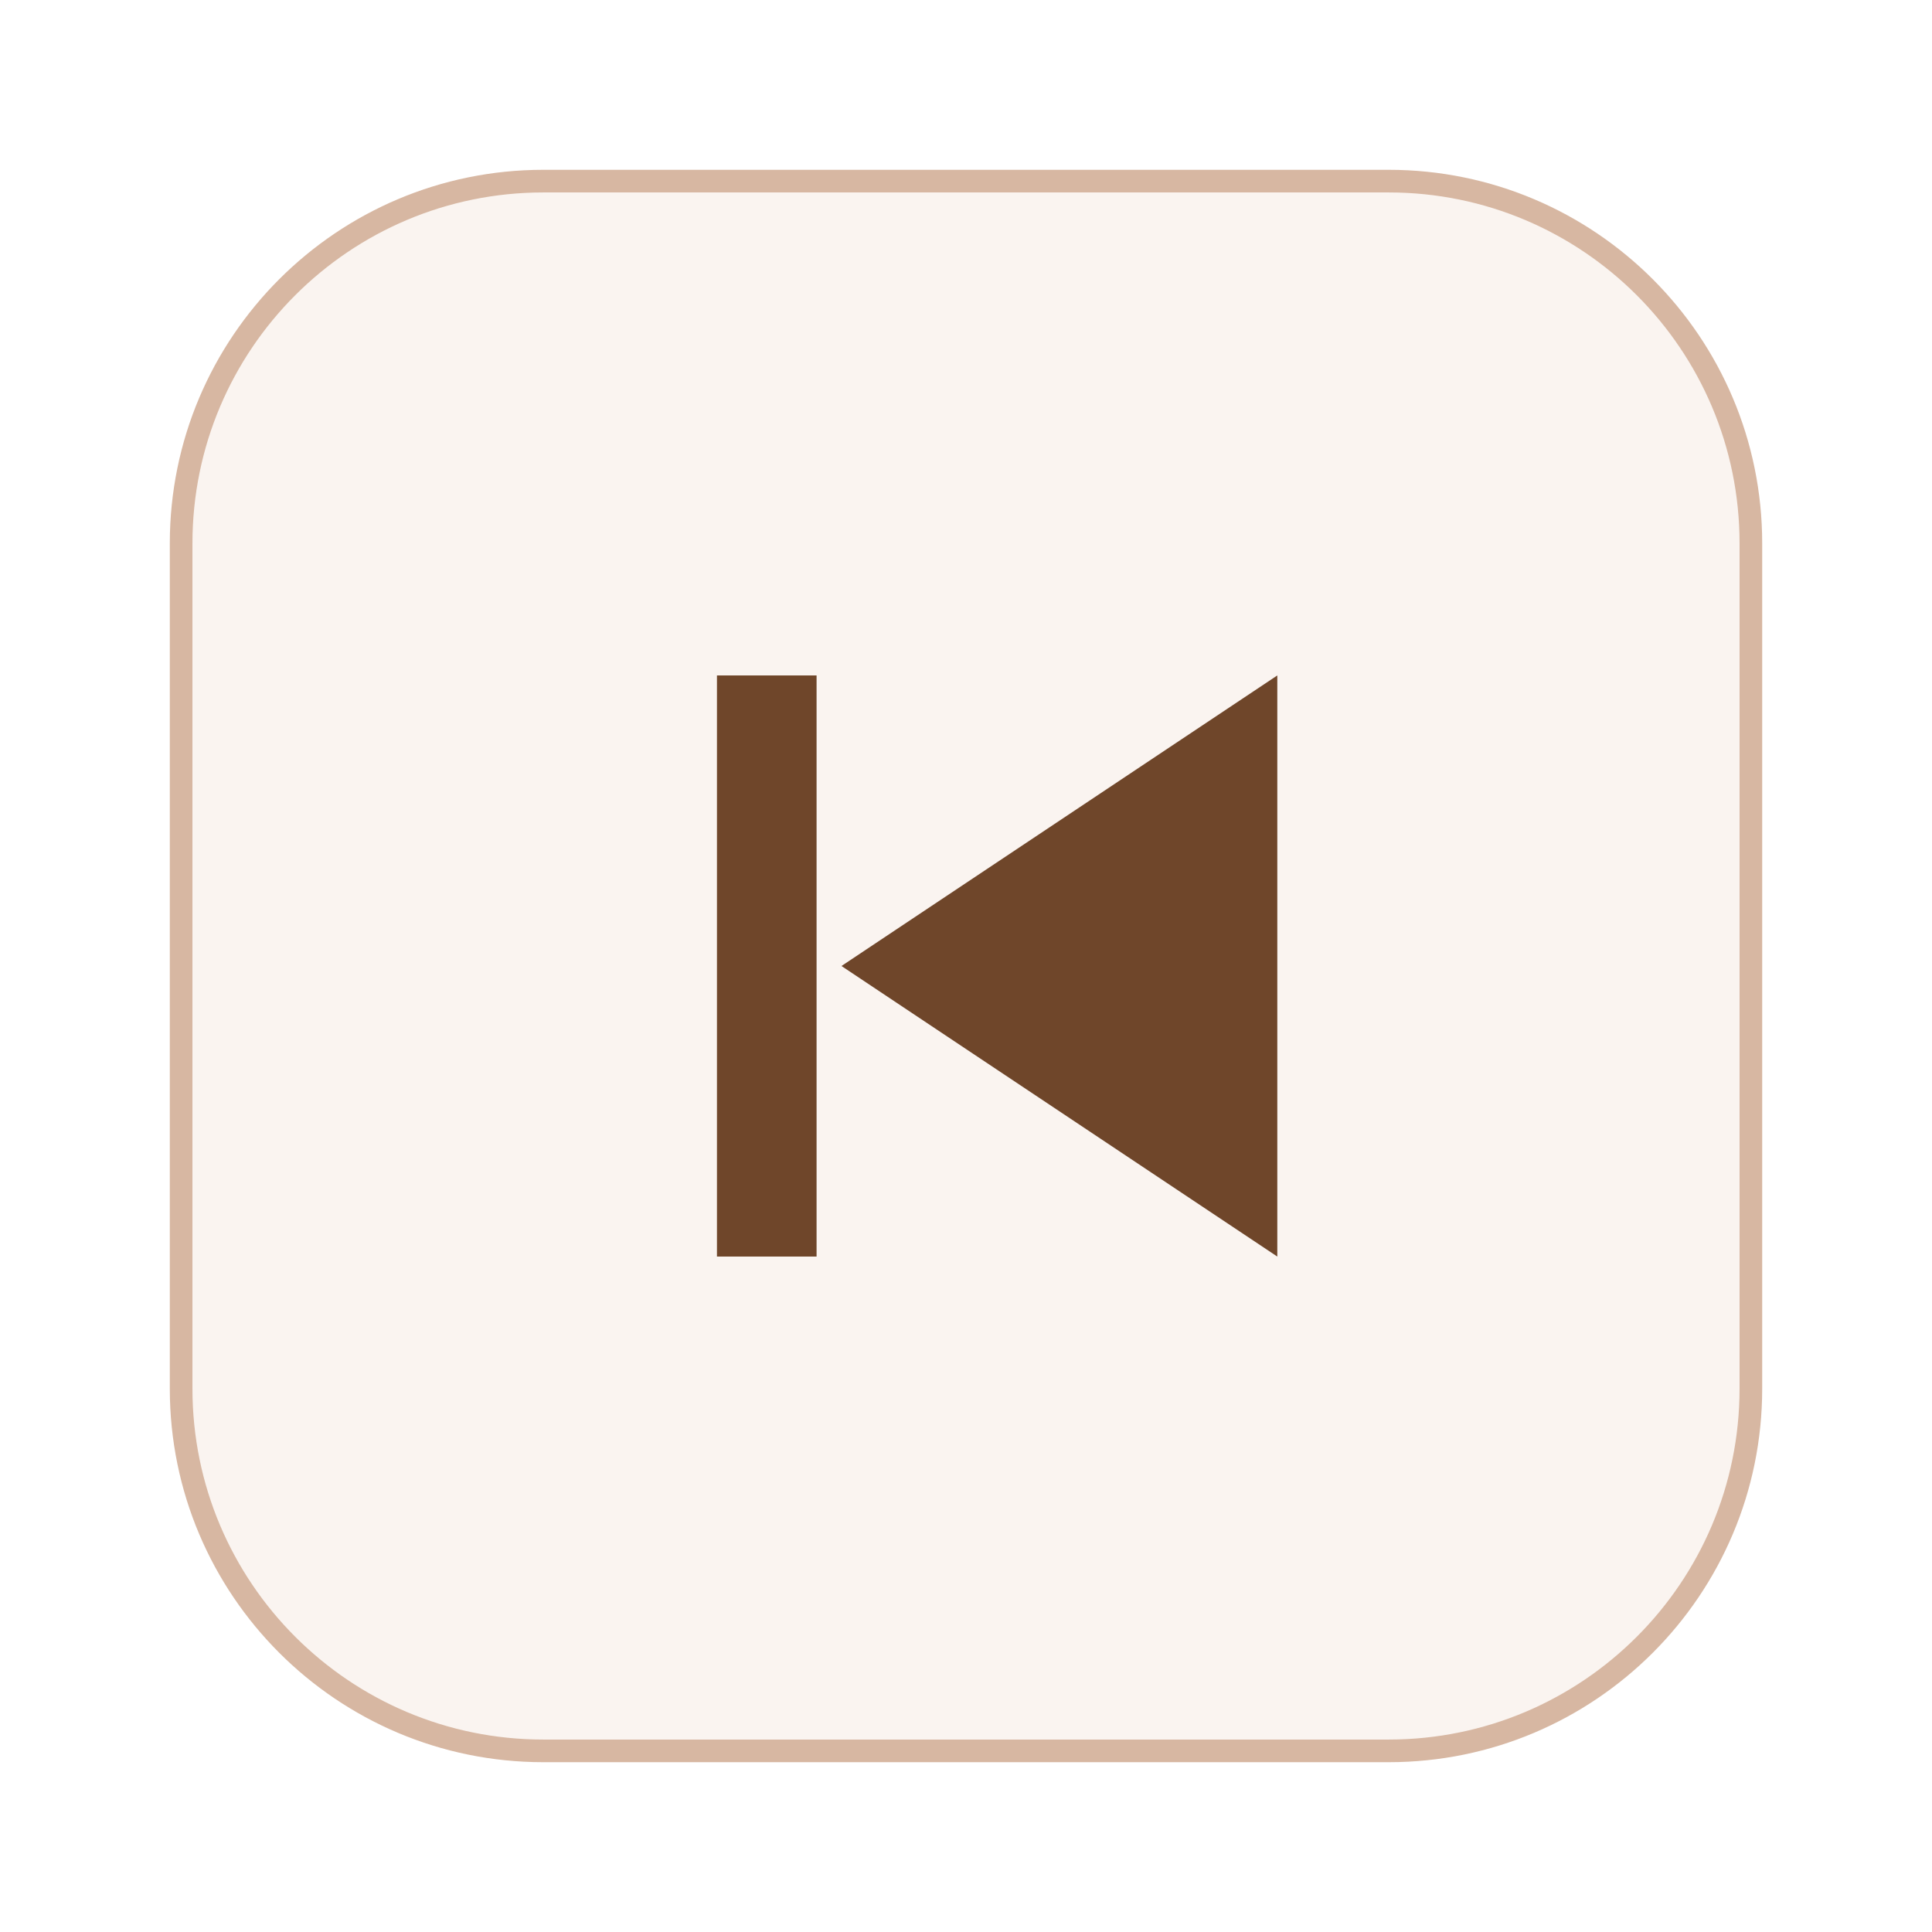
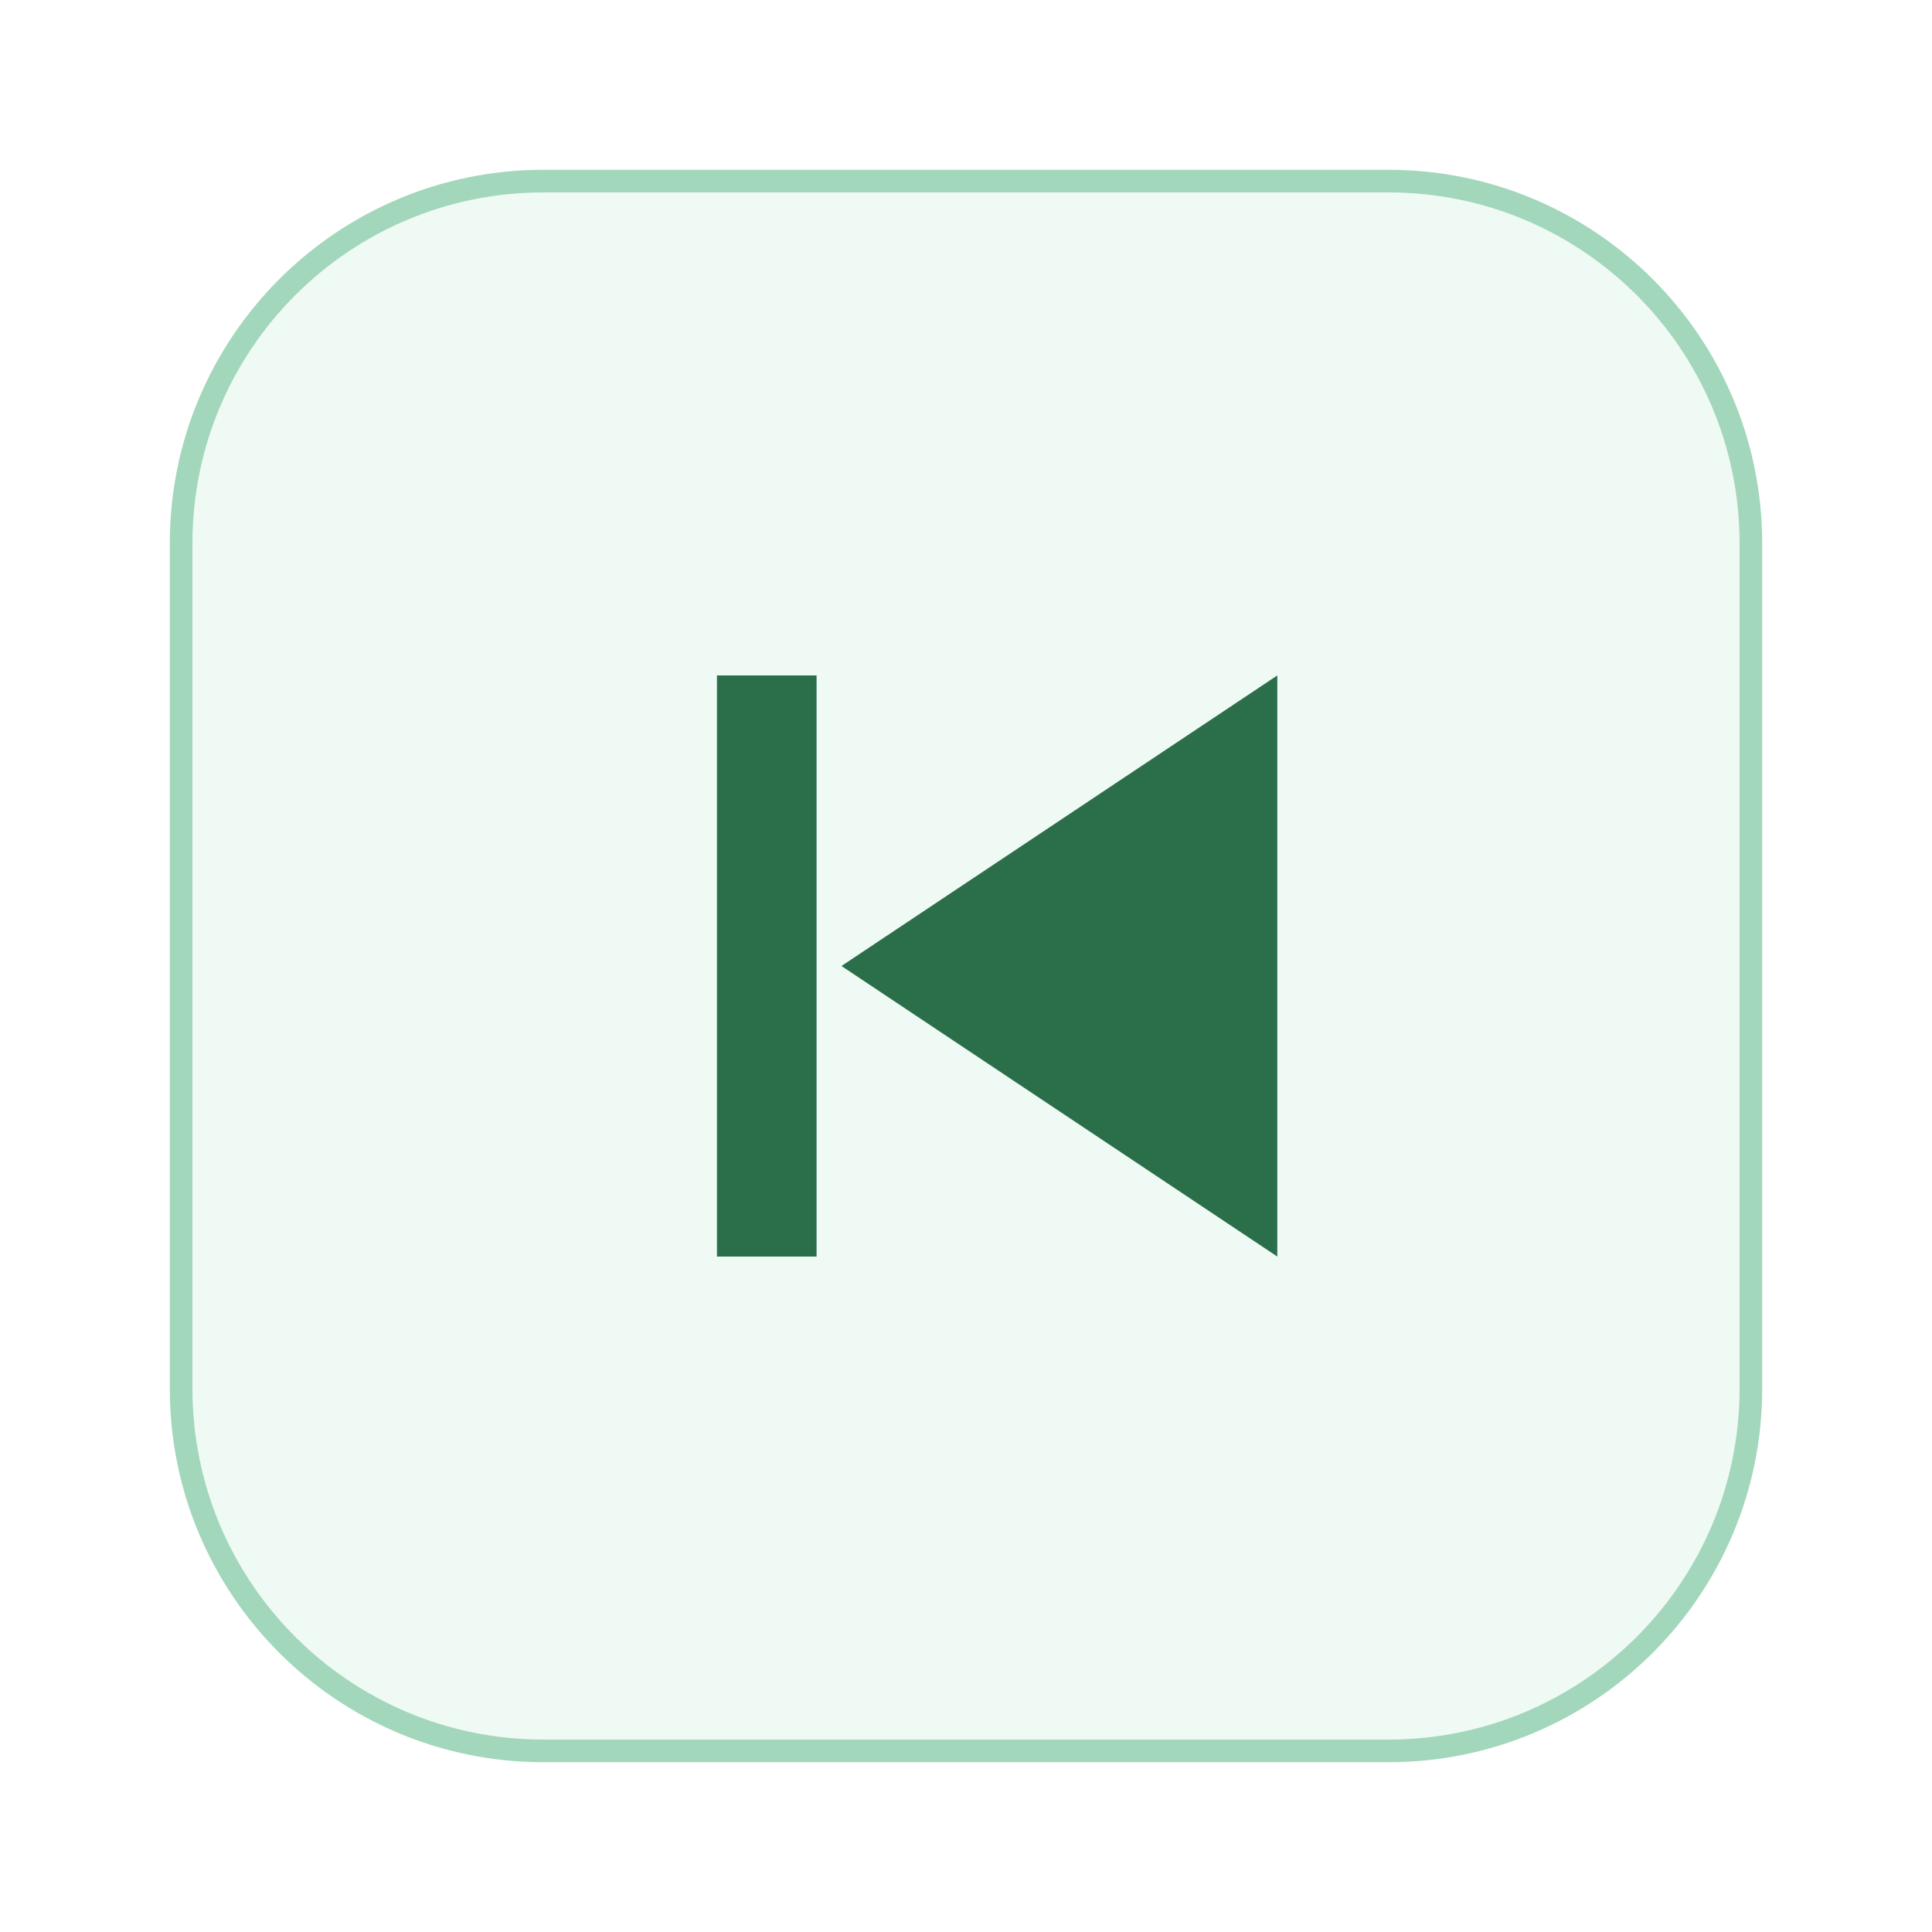
<svg xmlns="http://www.w3.org/2000/svg" width="512" height="512" viewBox="0 0 512 512">
-   <rect x="48" y="48" width="416" height="416" rx="96" fill="hsl(24,50%,96%)" stroke="hsl(24,40%,74%)" stroke-width="6" />
+   <rect x="48" y="48" width="416" height="416" rx="96" fill="hsl(148,50%,96%)" stroke="hsl(148,40%,74%)" stroke-width="6" />
  <g transform="translate(124,124) scale(11)">
-     <path d="M6 5h2.4v14H6z" fill="hsl(24,45%,30%)" />
-     <path d="M19.5 5v14L9 12z" fill="hsl(24,45%,30%)" />
+     <path d="M6 5h2.4v14H6z" fill="hsl(148,45%,30%)" />
+     <path d="M19.5 5v14L9 12z" fill="hsl(148,45%,30%)" />
  </g>
</svg>
